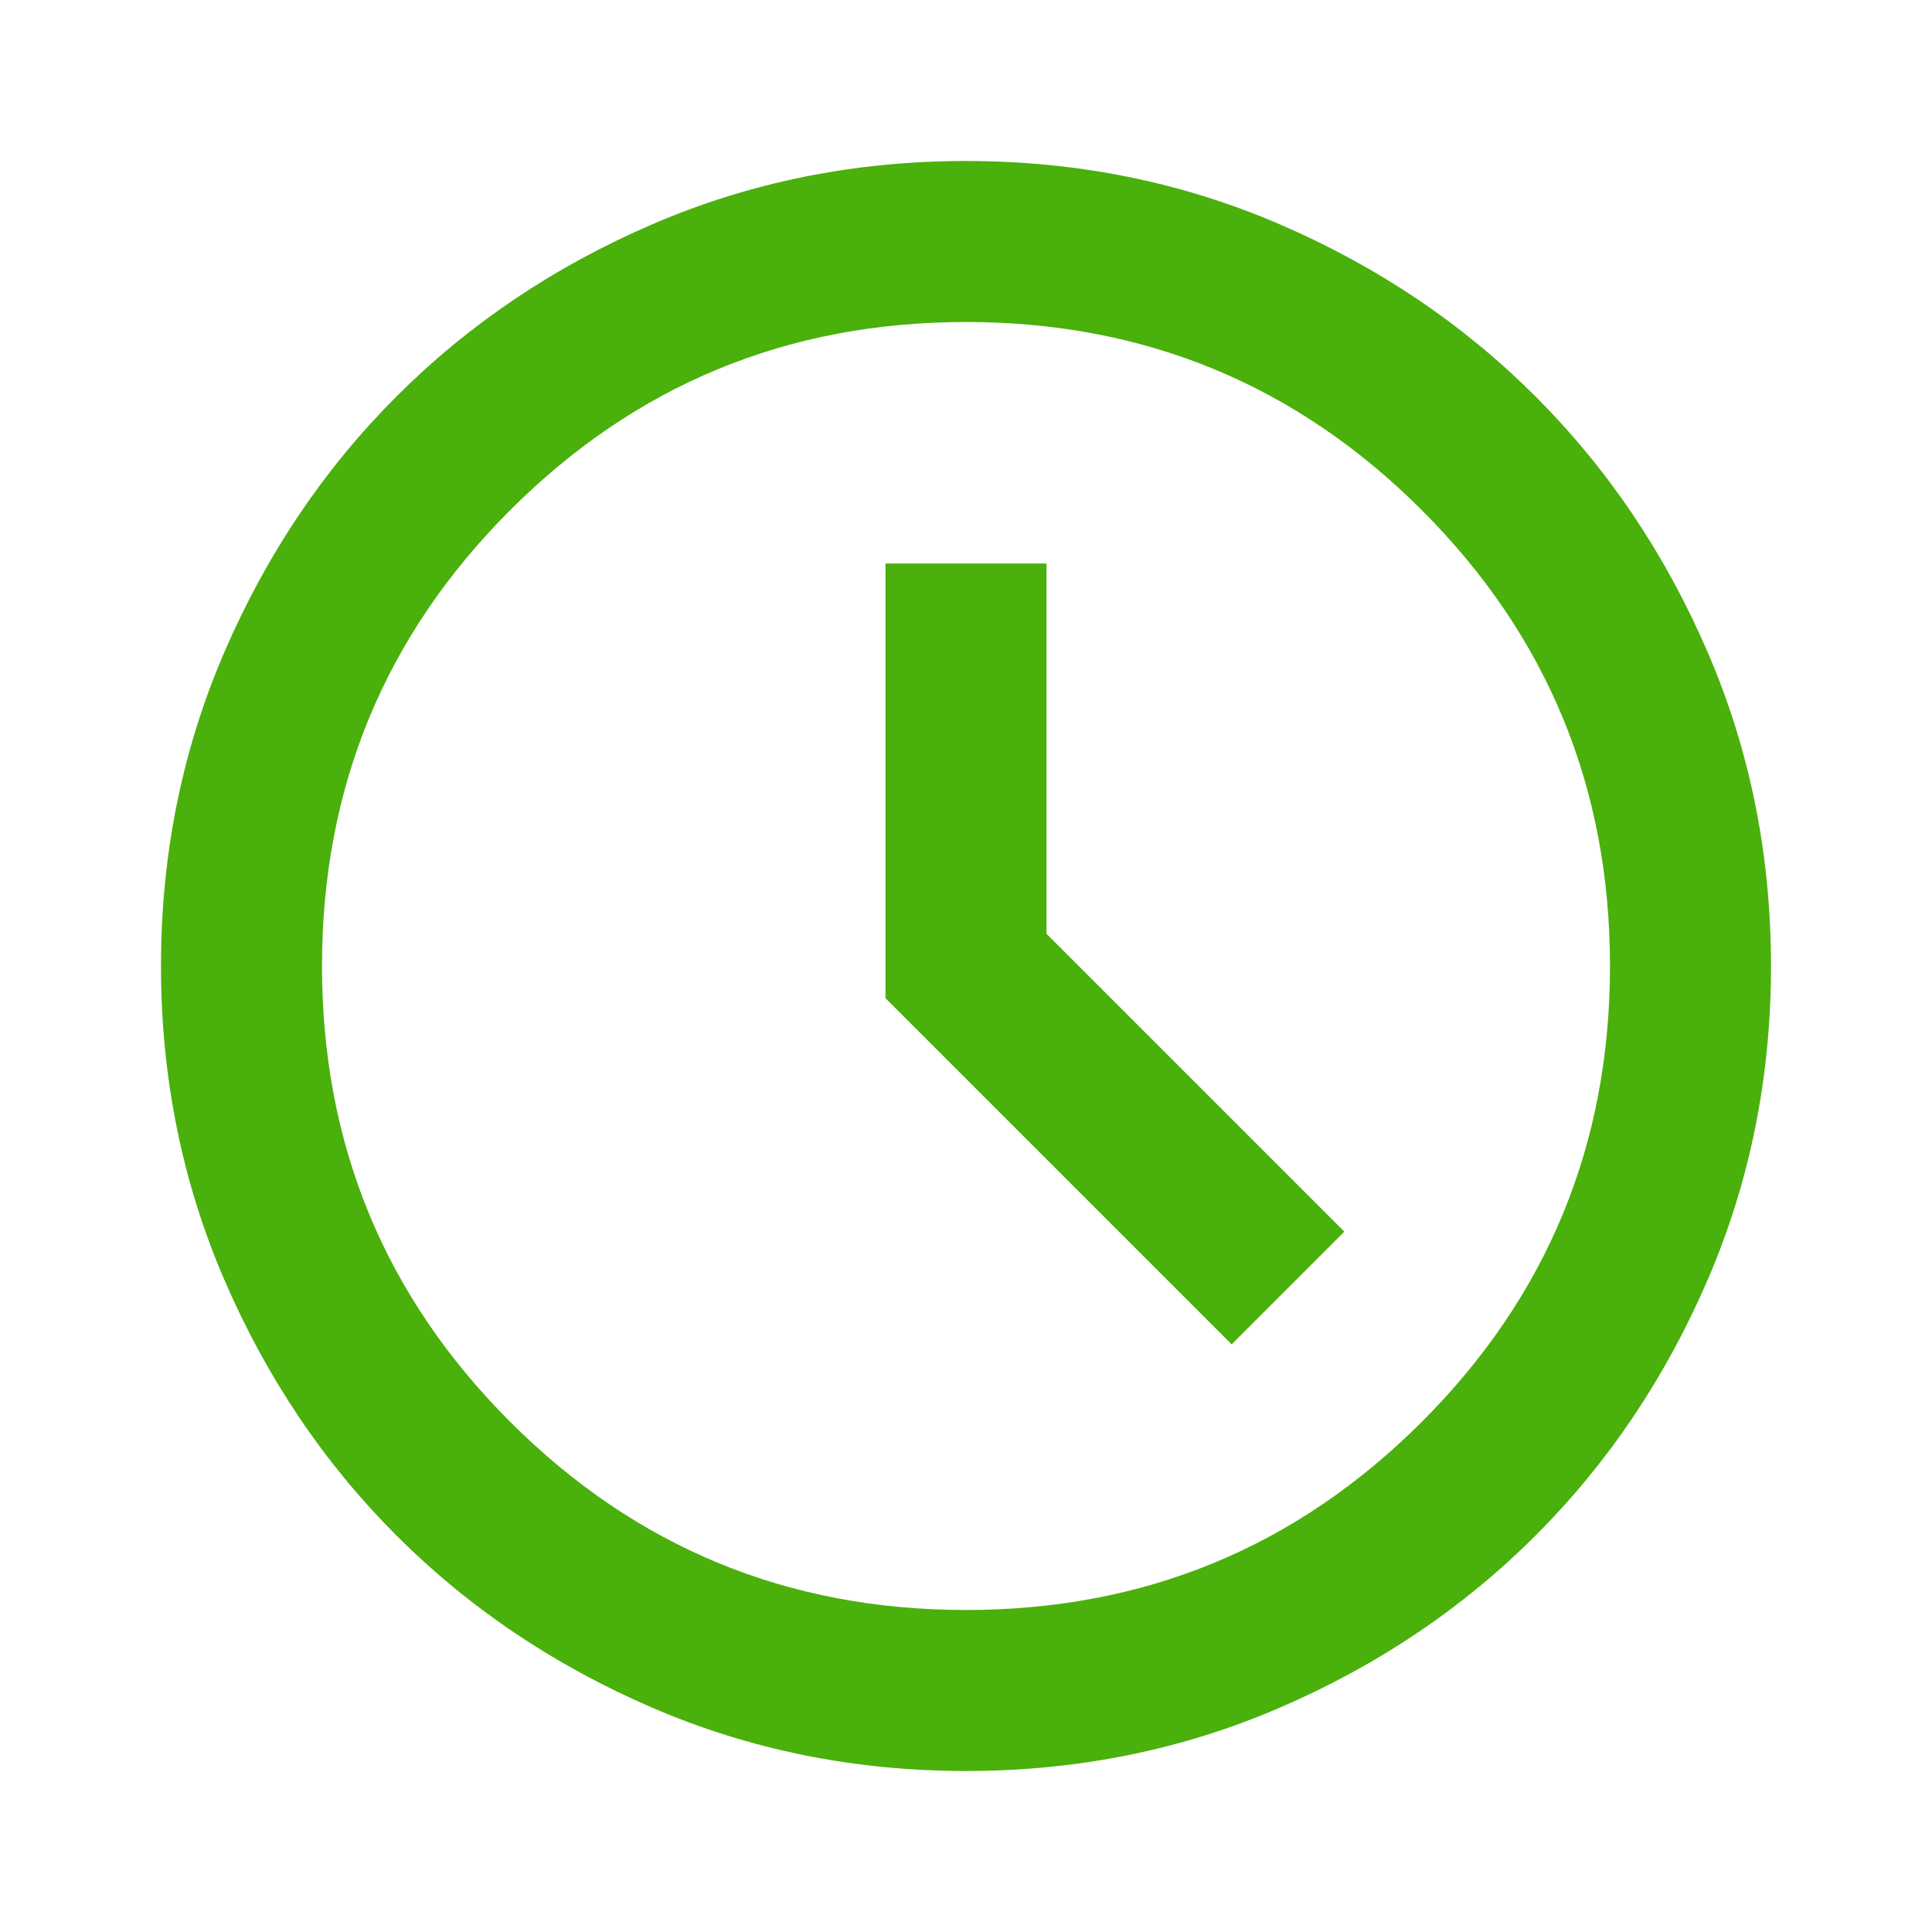
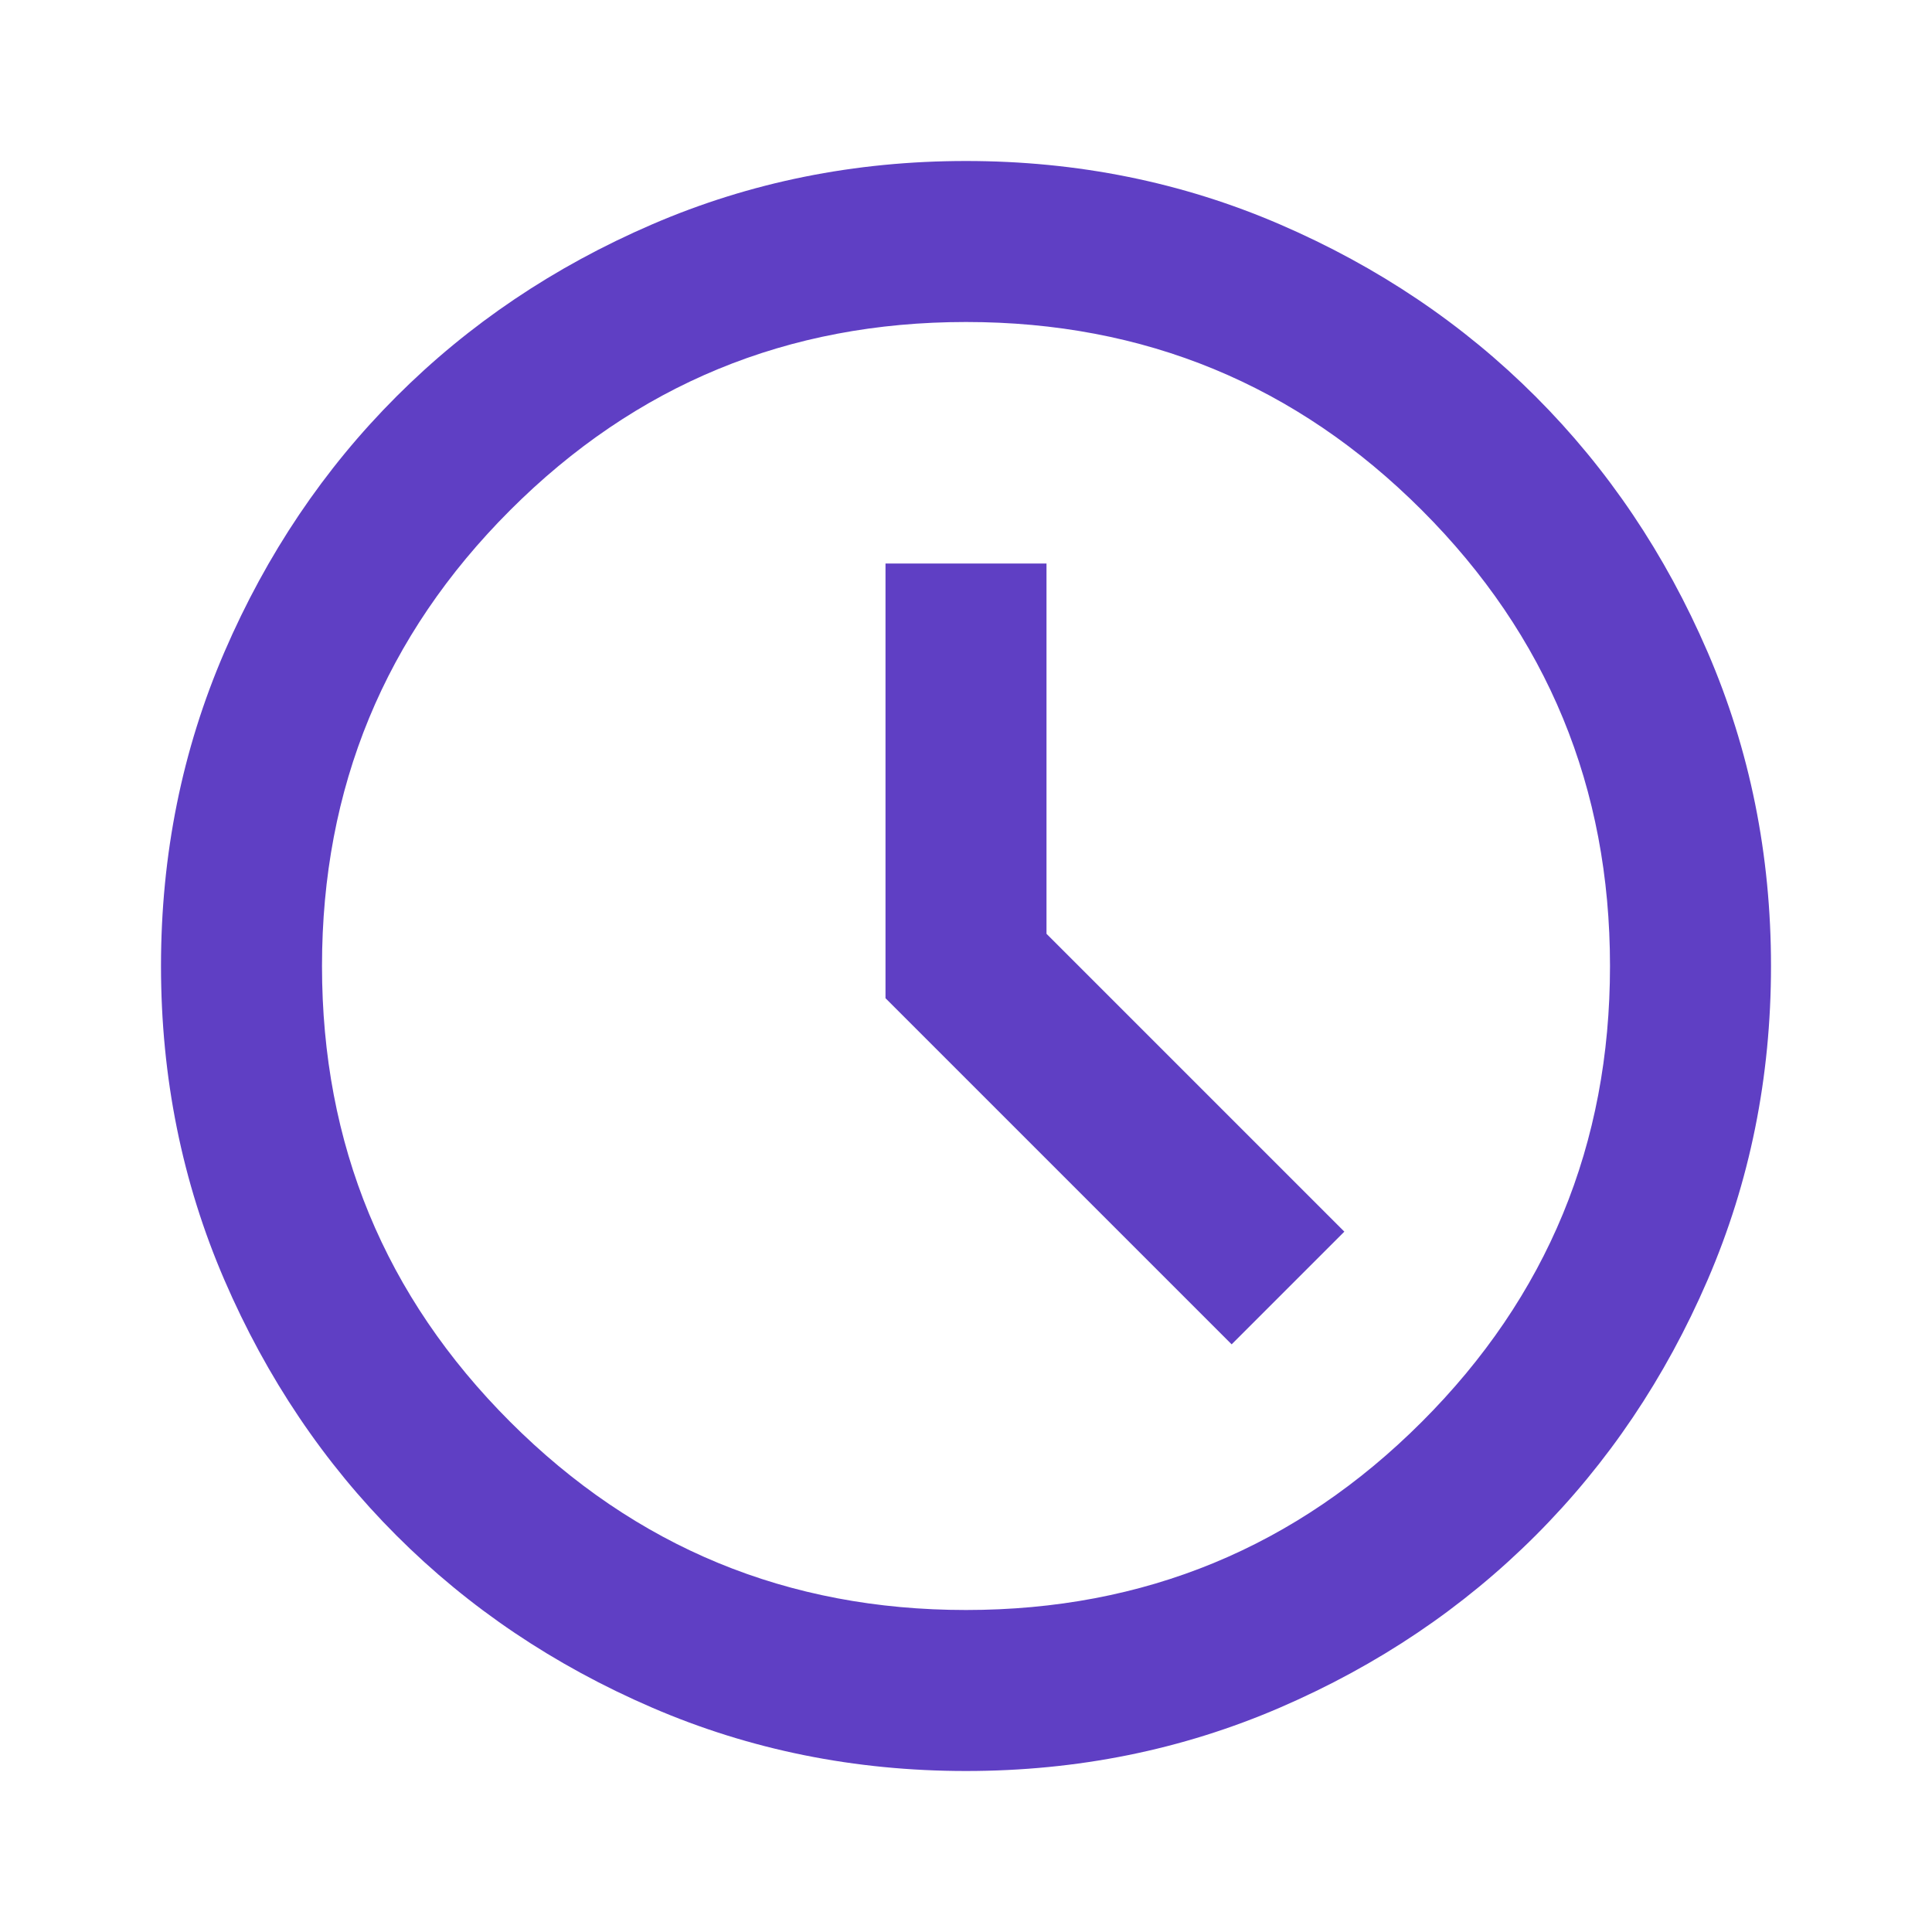
- <svg xmlns="http://www.w3.org/2000/svg" height="24px" viewBox="0 -960 960 960" width="24px" fill="#4ab00c">
+ <svg xmlns="http://www.w3.org/2000/svg" height="24px" viewBox="0 -960 960 960" width="24px" fill="#5f3fc4">
  <path d="m612-292 56-56-148-148v-184h-80v216l172 172ZM480-80q-83 0-156-31.5T197-197q-54-54-85.5-127T80-480q0-83 31.5-156T197-763q54-54 127-85.5T480-880q83 0 156 31.5T763-763q54 54 85.5 127T880-480q0 83-31.5 156T763-197q-54 54-127 85.5T480-80Zm0-400Zm0 320q133 0 226.5-93.5T800-480q0-133-93.5-226.5T480-800q-133 0-226.5 93.5T160-480q0 133 93.5 226.5T480-160Z" />
</svg>
